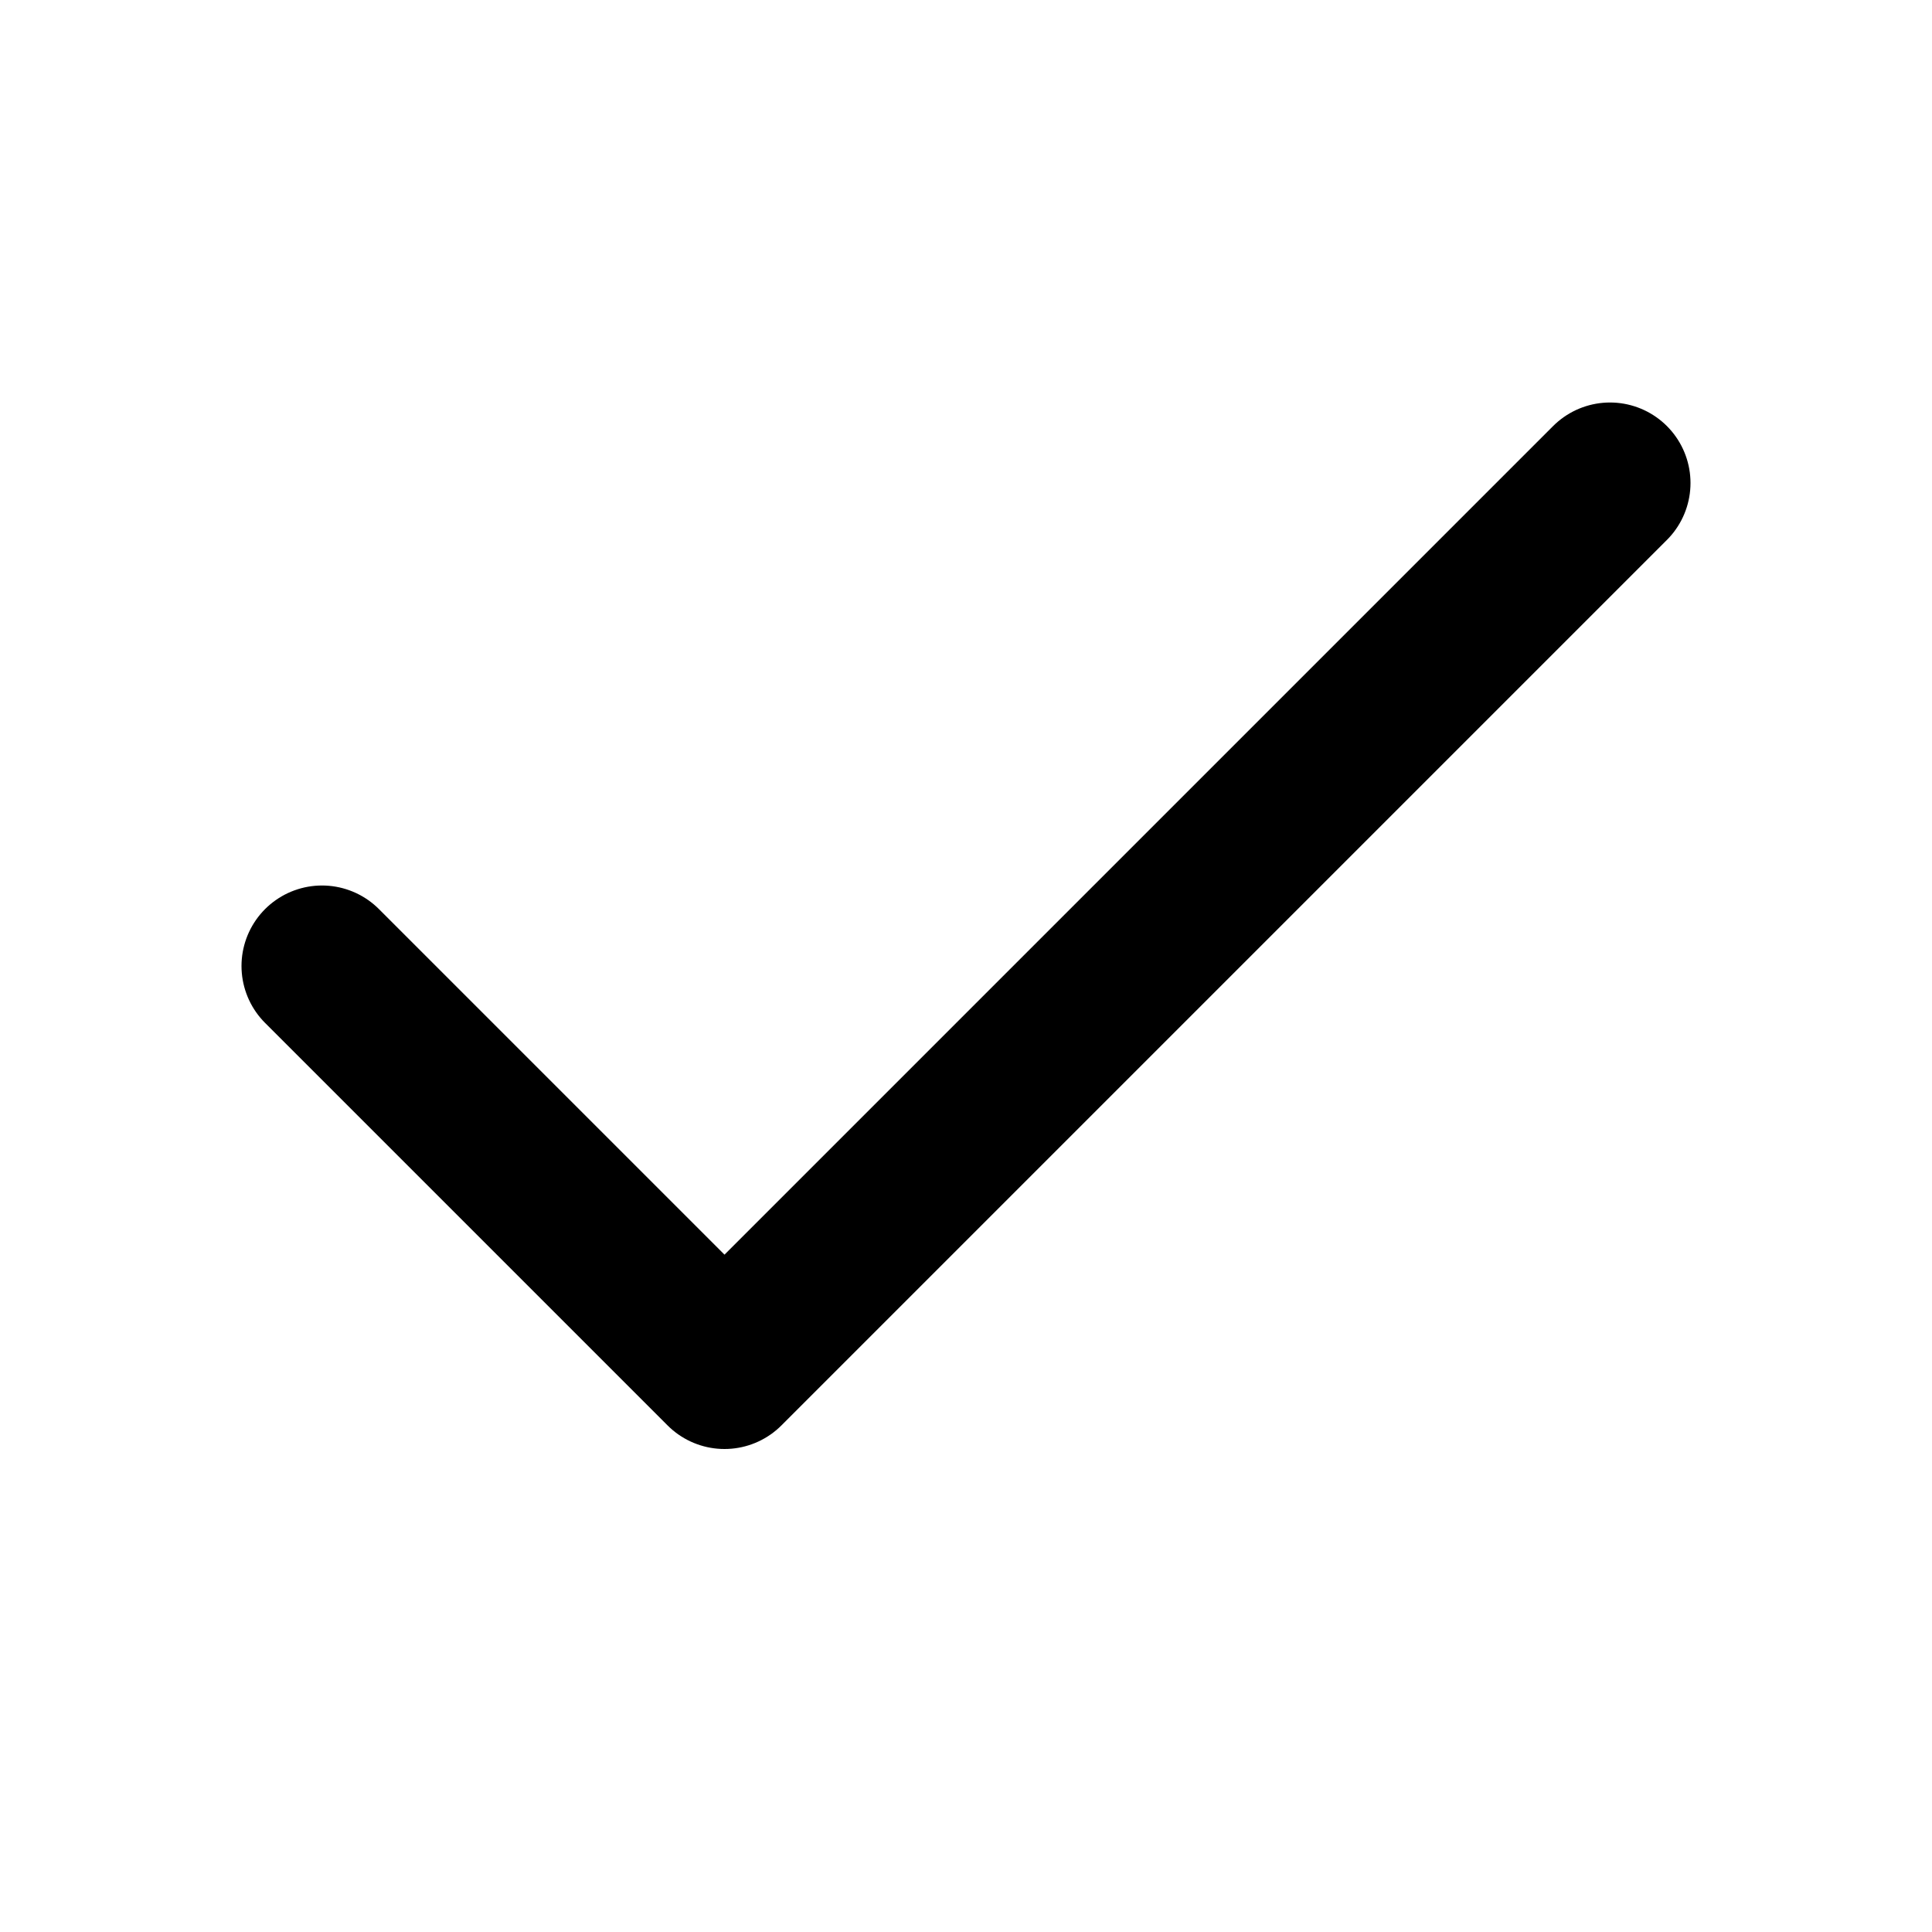
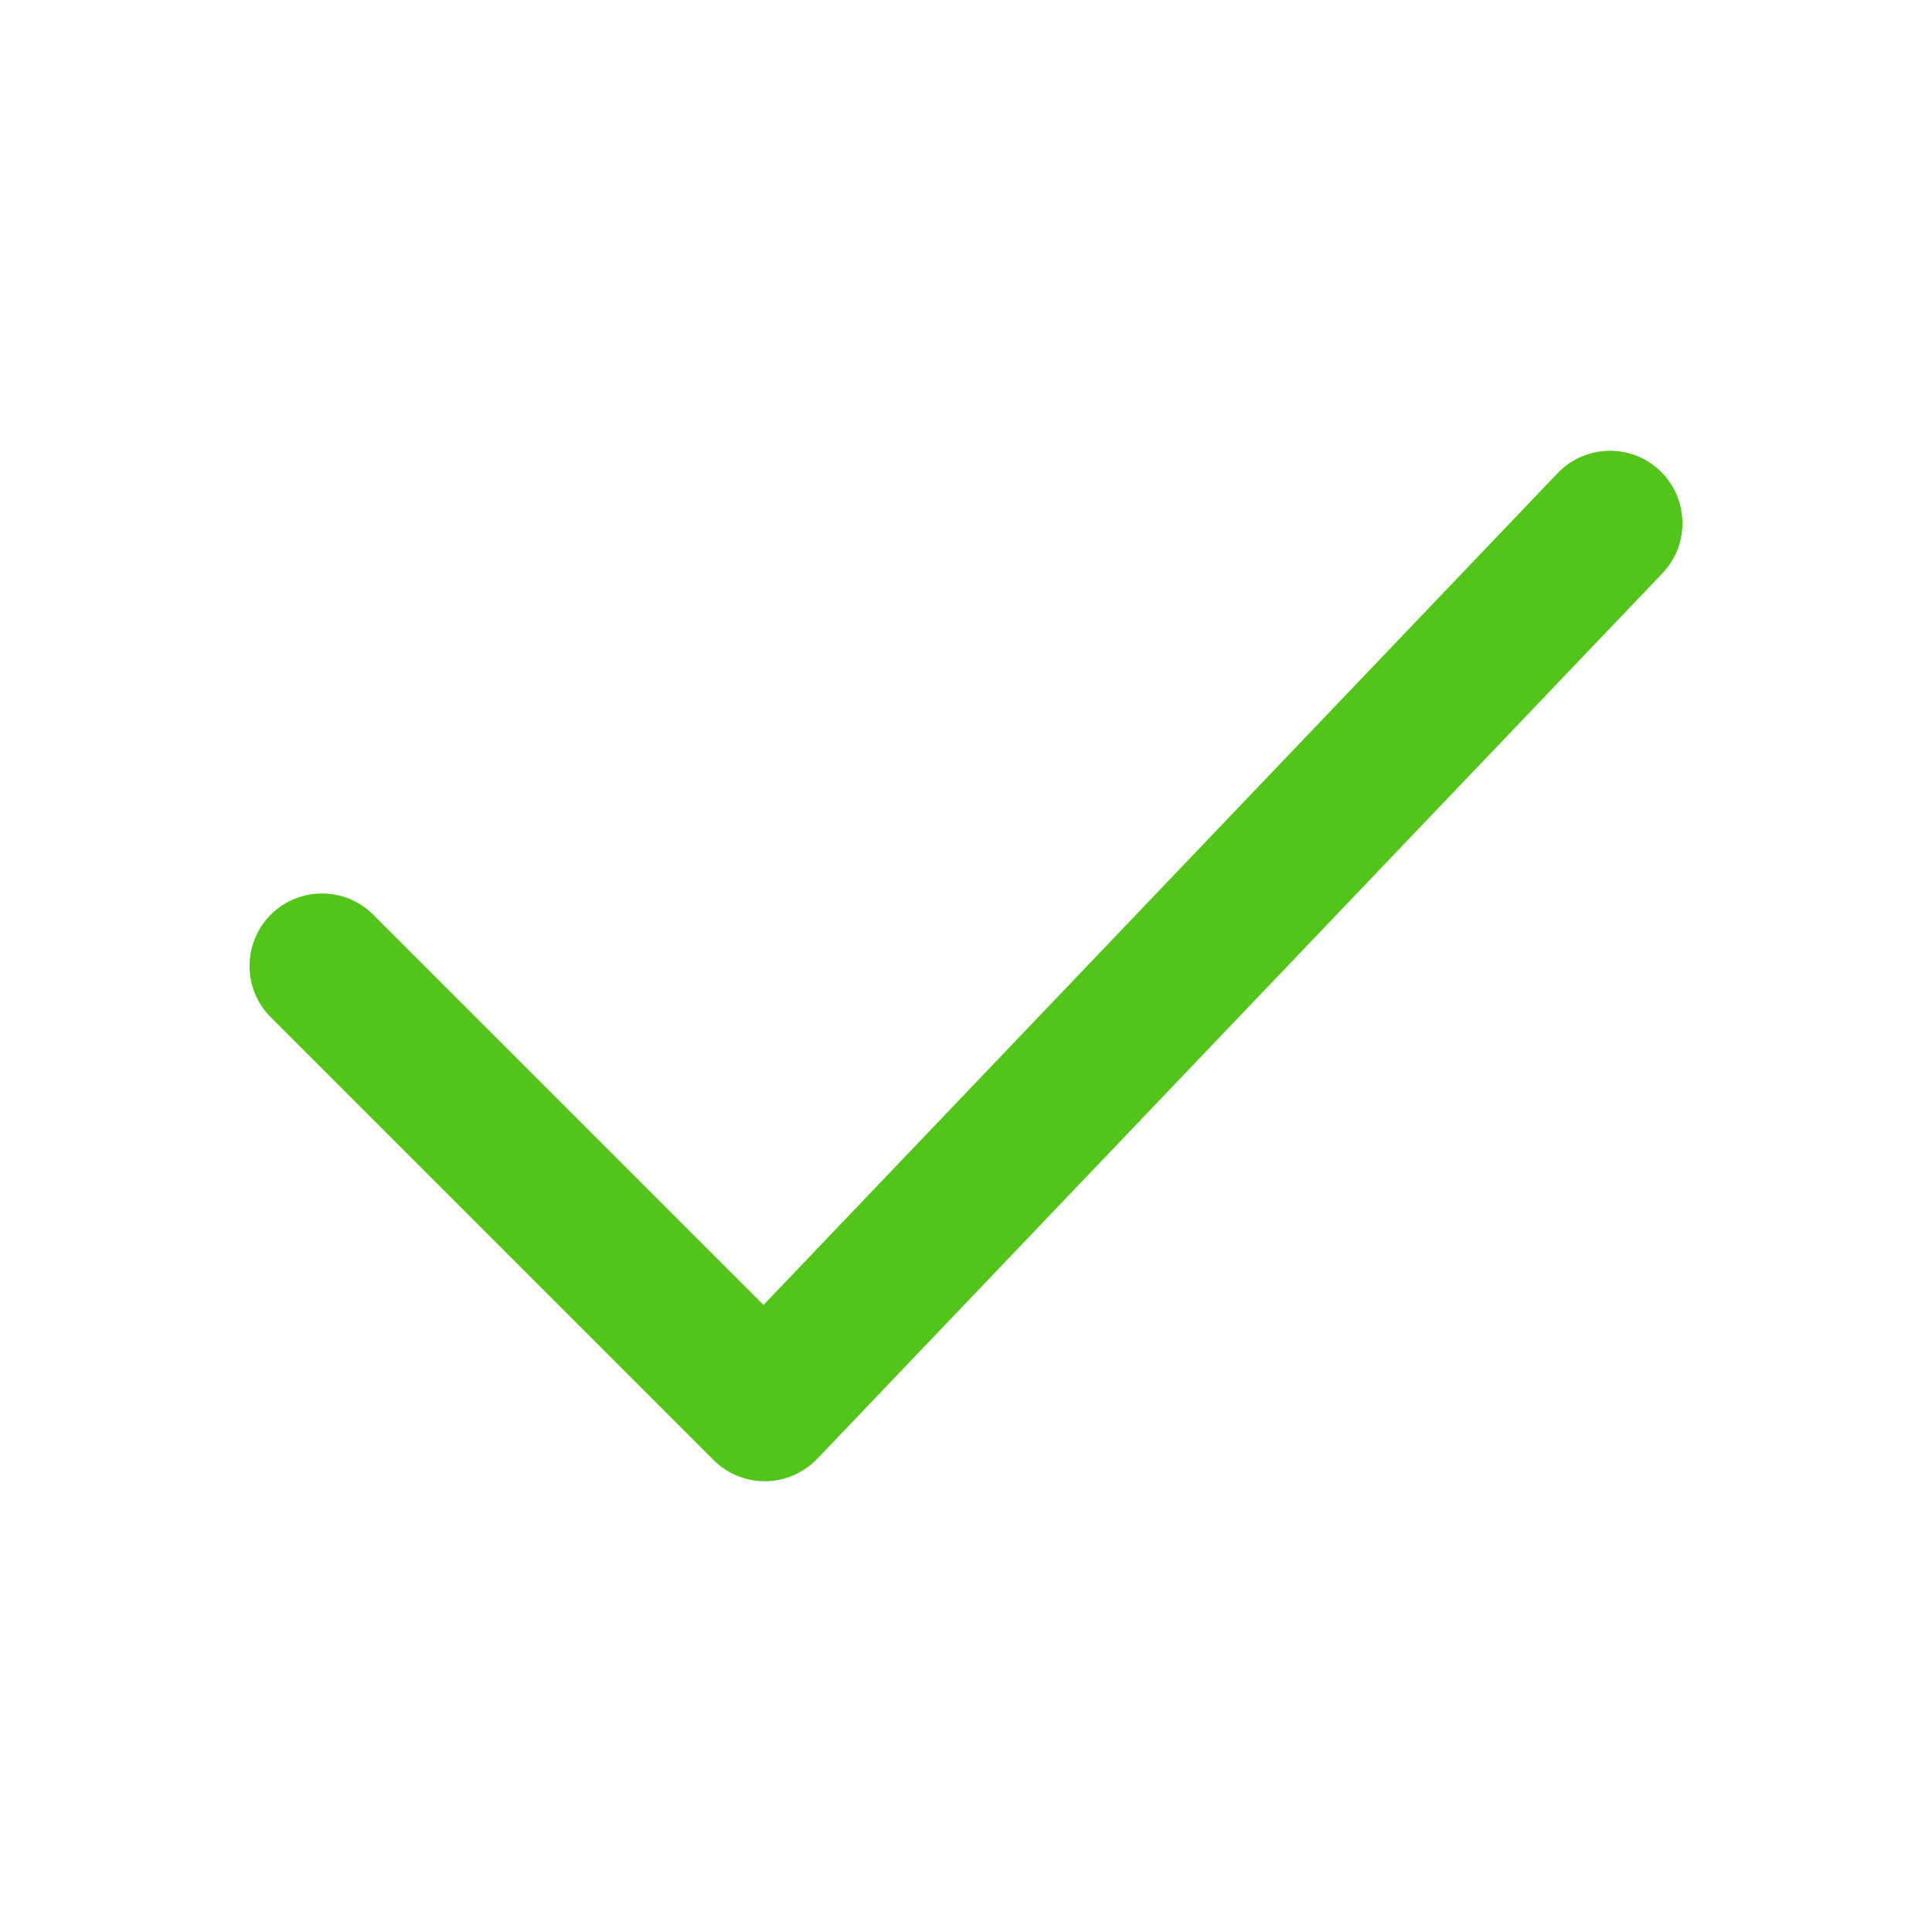
- <svg xmlns="http://www.w3.org/2000/svg" width="24" height="24" viewBox="0 0 24 24" fill="none" stroke="currentColor" stroke-width="2" stroke-linecap="round" stroke-linejoin="round">
-   <path d="M20 6 9 17l-5-5" />
+ <svg xmlns="http://www.w3.org/2000/svg" preserveAspectRatio="none" overflow="visible" style="display: block;" width="16" height="16" viewBox="0 0 16 16" fill="none">
+   <g id="Icon / CheckOutlined">
+     <path id="Icon Path" d="M12.899 3.919C13.128 3.68 13.508 3.67 13.748 3.899C13.987 4.128 13.996 4.508 13.768 4.747L6.768 12.081C6.656 12.197 6.502 12.265 6.341 12.267C6.179 12.269 6.023 12.205 5.909 12.091L2.242 8.424C2.008 8.19 2.008 7.81 2.242 7.575C2.477 7.341 2.857 7.341 3.091 7.575L6.323 10.807L12.899 3.919Z" fill="#52C41A" />
+   </g>
</svg>
